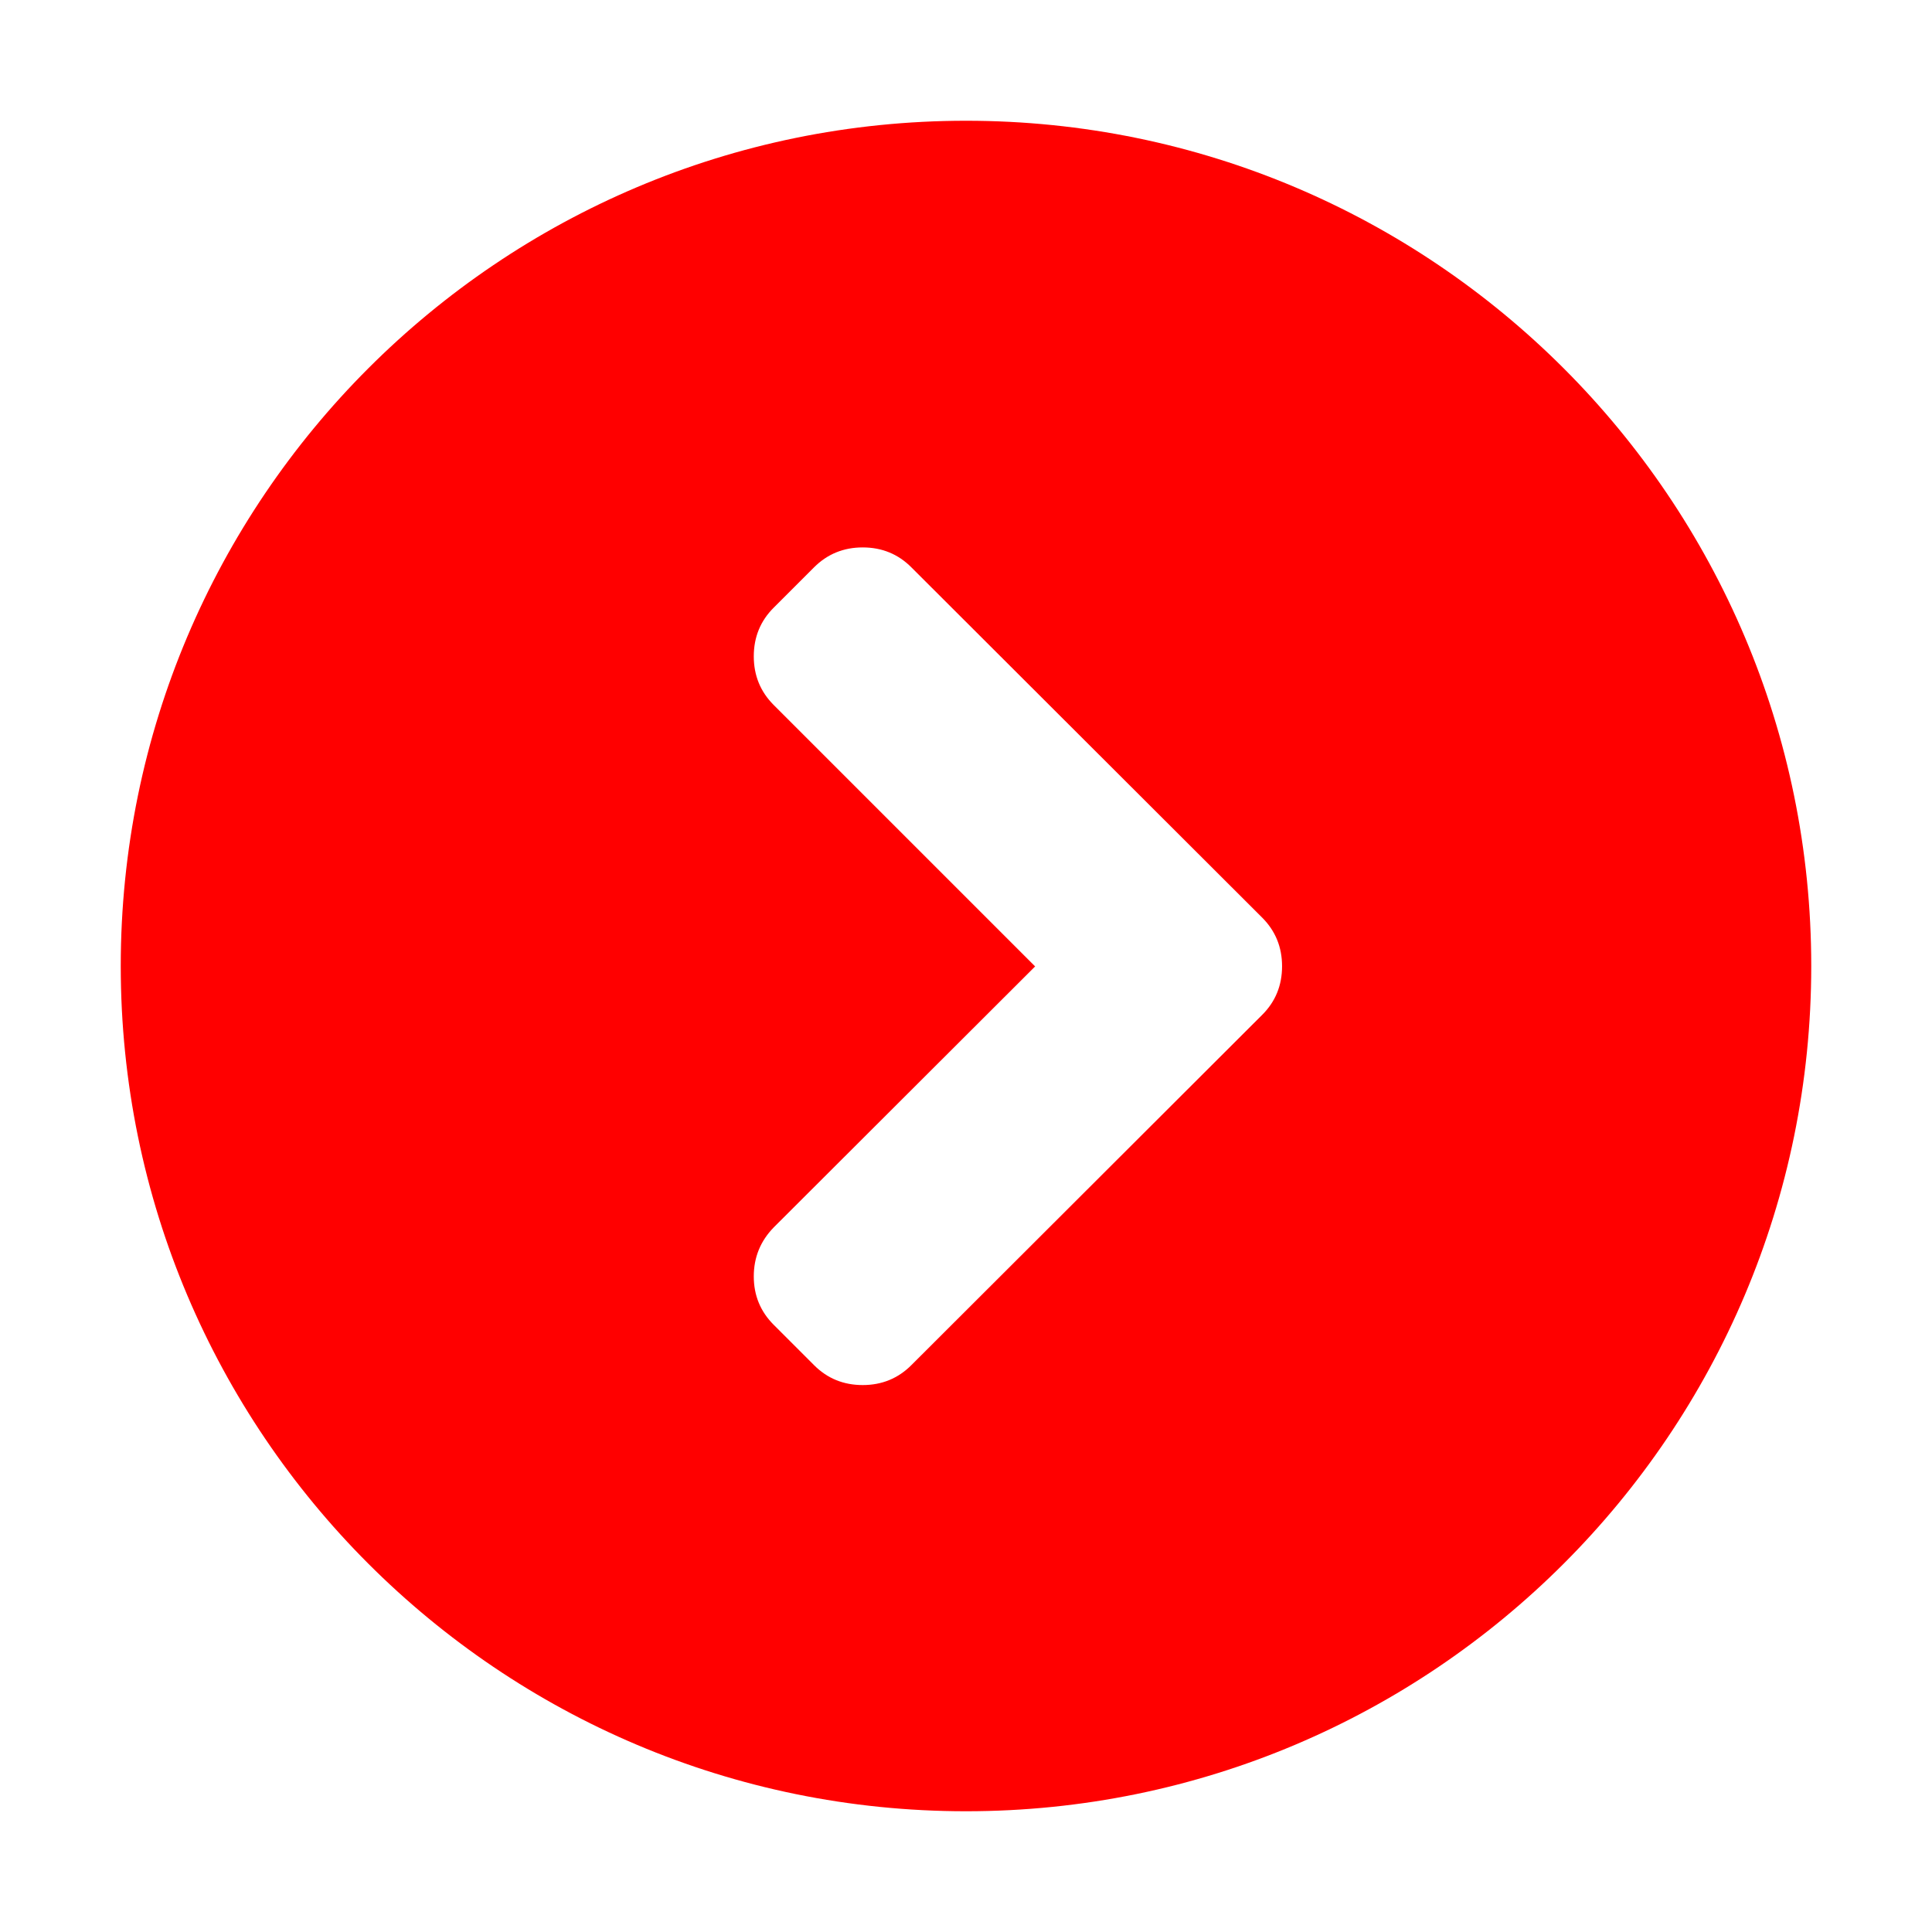
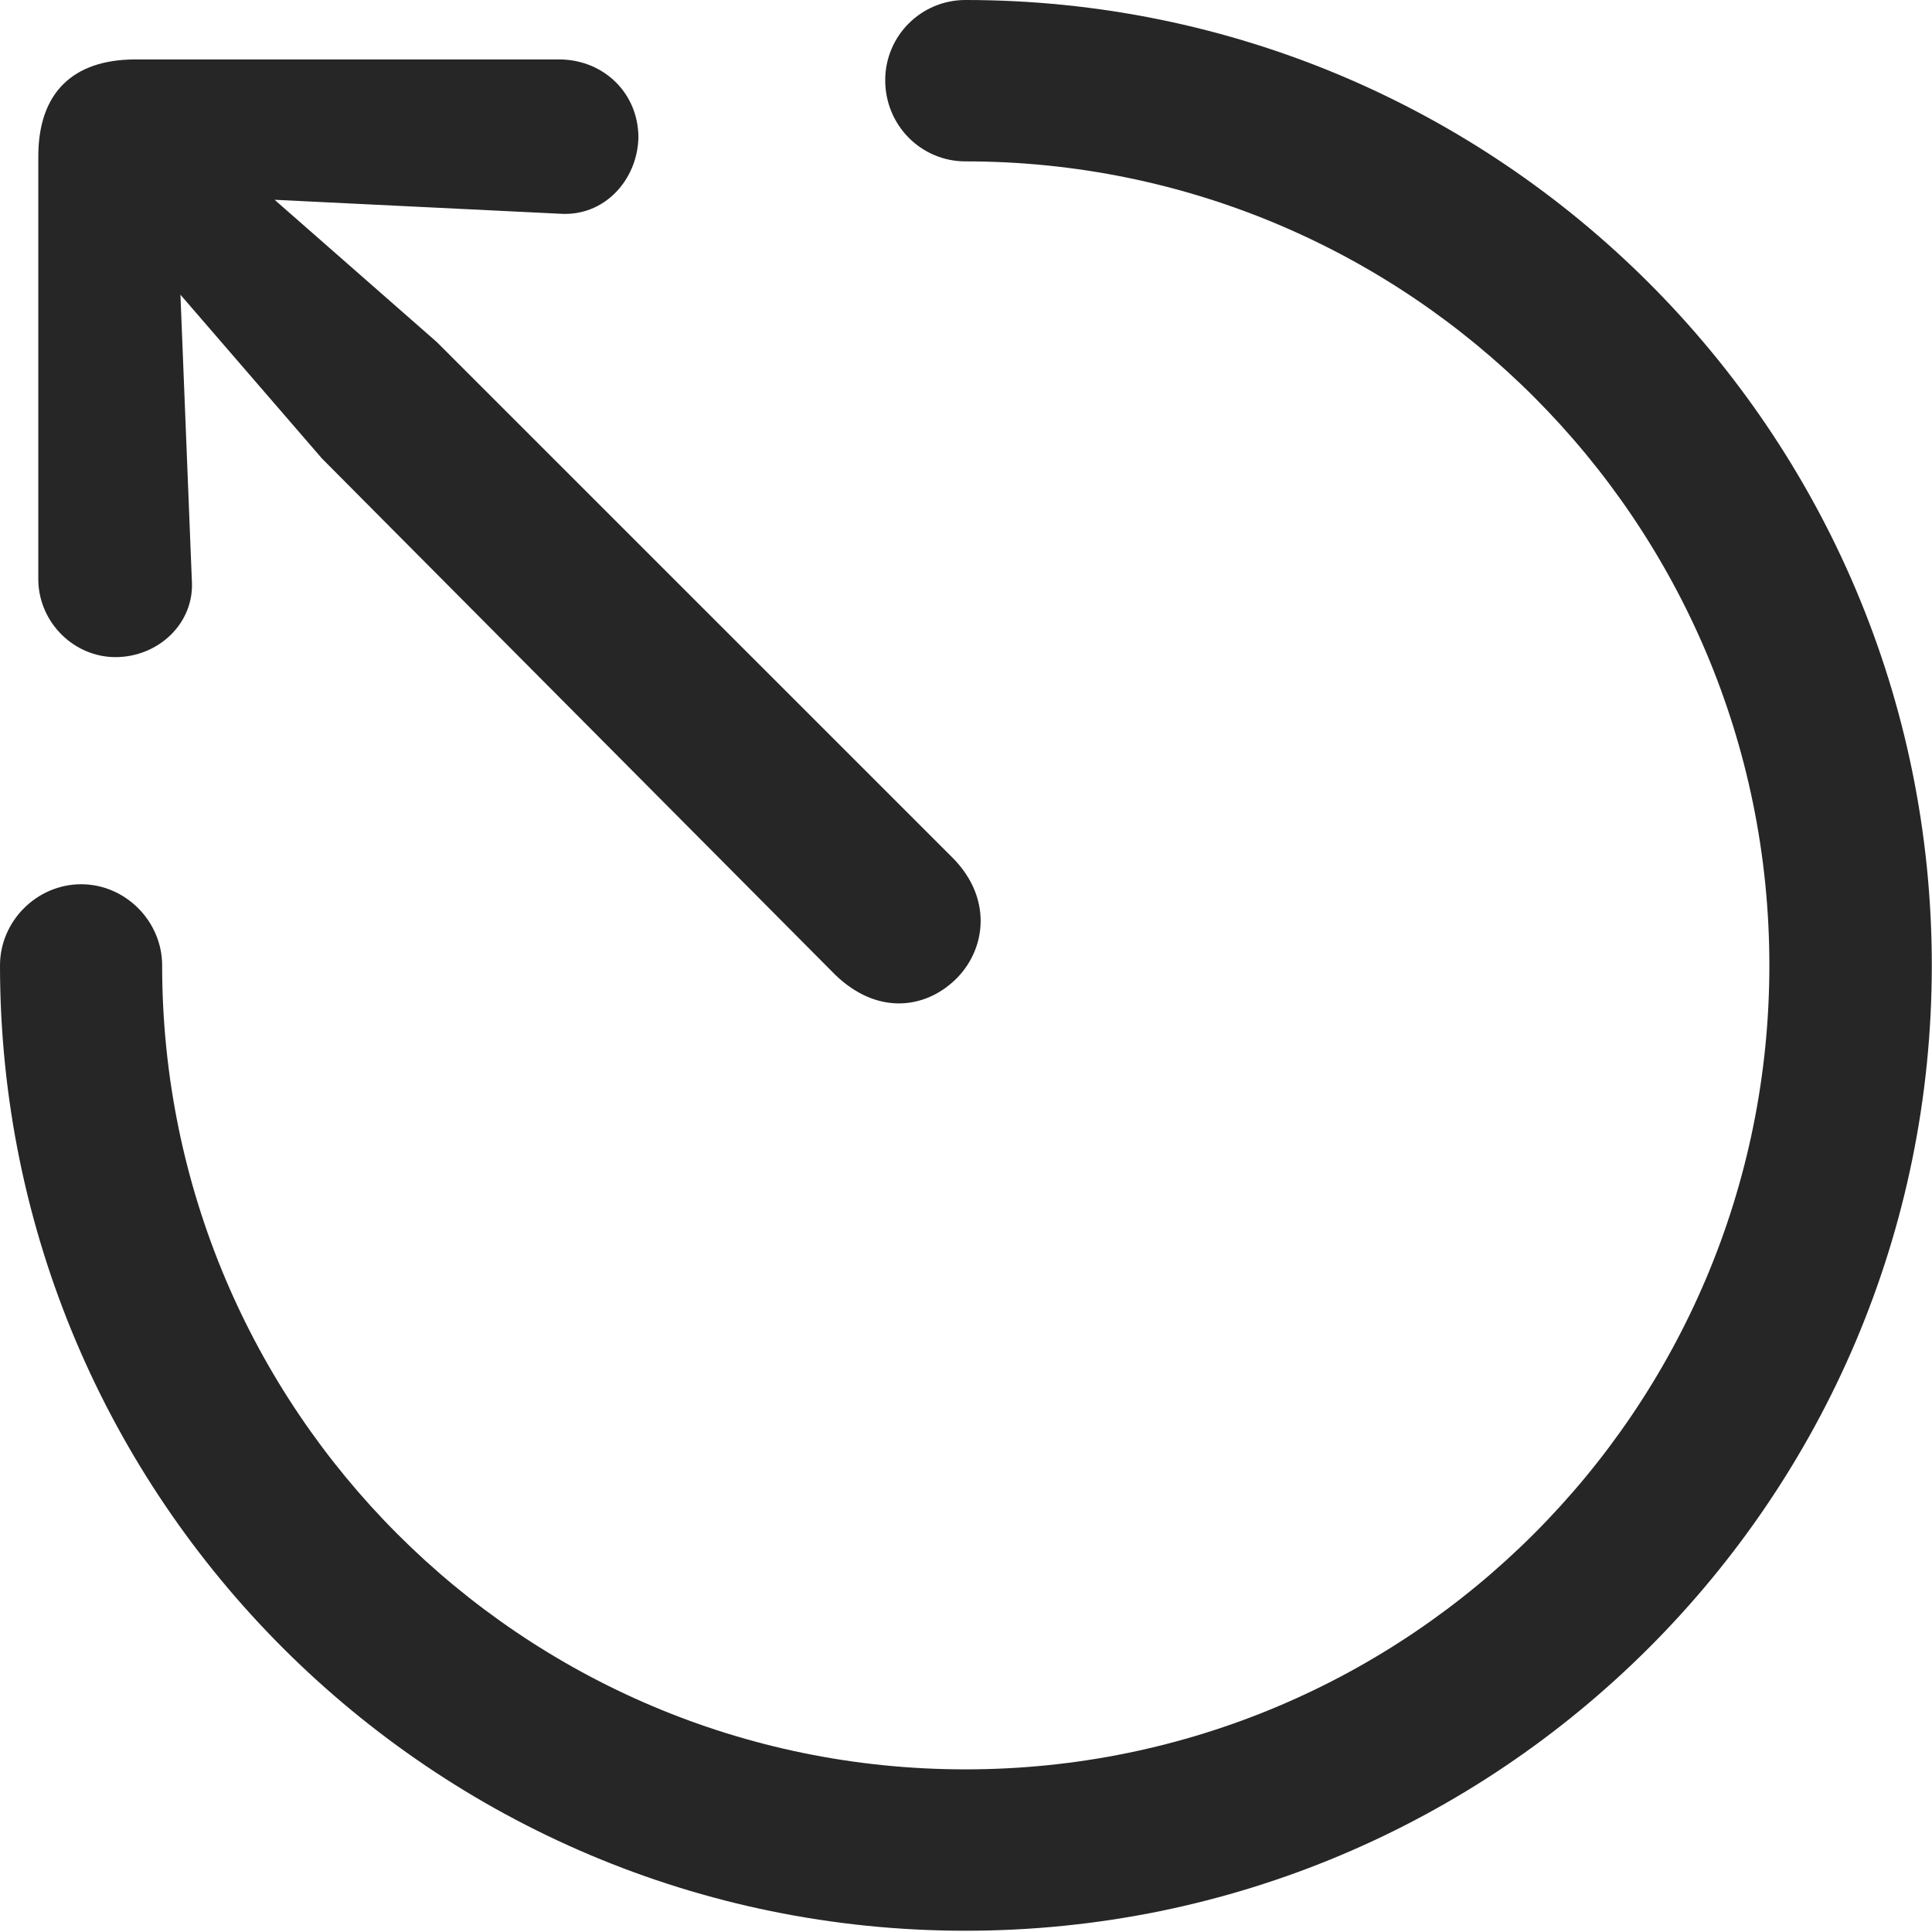
- <svg xmlns="http://www.w3.org/2000/svg" height="32" viewBox="0 0 32 32" width="32">
-   <path d="m17.145 16.007-4.33-4.33c-.22-.22-.33-.489-.33-.806 0-.318.11-.587.33-.806l.668-.668c.22-.22.489-.33.806-.33.318 0 .587.11.806.33l5.81 5.801c.22.22.33.489.33.806 0 .318-.11.587-.33.806l-5.81 5.801c-.22.22-.489.33-.806.33-.318 0-.587-.11-.806-.33l-.668-.668c-.22-.22-.33-.487-.33-.802 0-.315.11-.585.33-.811zm-15.145-.007a14 14 0 0 0 14 14 14 14 0 0 0 14-14 14 14 0 0 0 -14-14 14 14 0 0 0 -14 14z" fill="#f00" />
+ <svg xmlns="http://www.w3.org/2000/svg" version="1.1" viewBox="0 0 19.92 19.922">
+   <g>
+     <rect height="19.922" opacity="0" width="19.92" x="0" y="0" />
+     <path d="M9.955 19.909C15.455 19.909 19.92 15.455 19.92 9.955C19.92 4.454 15.455 0 9.955 0C9.499 0 9.128 0.369 9.128 0.827C9.128 1.293 9.499 1.664 9.955 1.664C14.533 1.664 18.245 5.376 18.245 9.955C18.245 14.533 14.533 18.245 9.955 18.245C5.376 18.245 1.672 14.533 1.672 9.955C1.672 9.499 1.293 9.118 0.837 9.118C0.379 9.118 4.44089e-16 9.499 4.44089e-16 9.955C4.44089e-16 15.455 4.464 19.909 9.955 19.909Z" fill="black" fill-opacity="0.85" />
+     <path d="M9.811 10.138C10.155 9.846 10.263 9.285 9.819 8.841L4.504 3.527L2.722 1.964C2.441 1.709 2.02 1.698 1.757 1.964C1.494 2.237 1.514 2.646 1.757 2.919L3.319 4.727L8.616 10.055C9.038 10.459 9.506 10.401 9.811 10.138ZM1.191 6.776C1.63 6.776 2.01 6.428 1.978 5.98L1.854 2.873L2.646 2.051L5.775 2.204C6.233 2.235 6.573 1.854 6.583 1.419C6.583 0.965 6.233 0.625 5.788 0.613L1.39 0.613C0.754 0.615 0.395 0.954 0.395 1.613L0.395 5.993C0.408 6.428 0.768 6.776 1.191 6.776Z" fill="black" fill-opacity="0.85" />
+   </g>
</svg>
